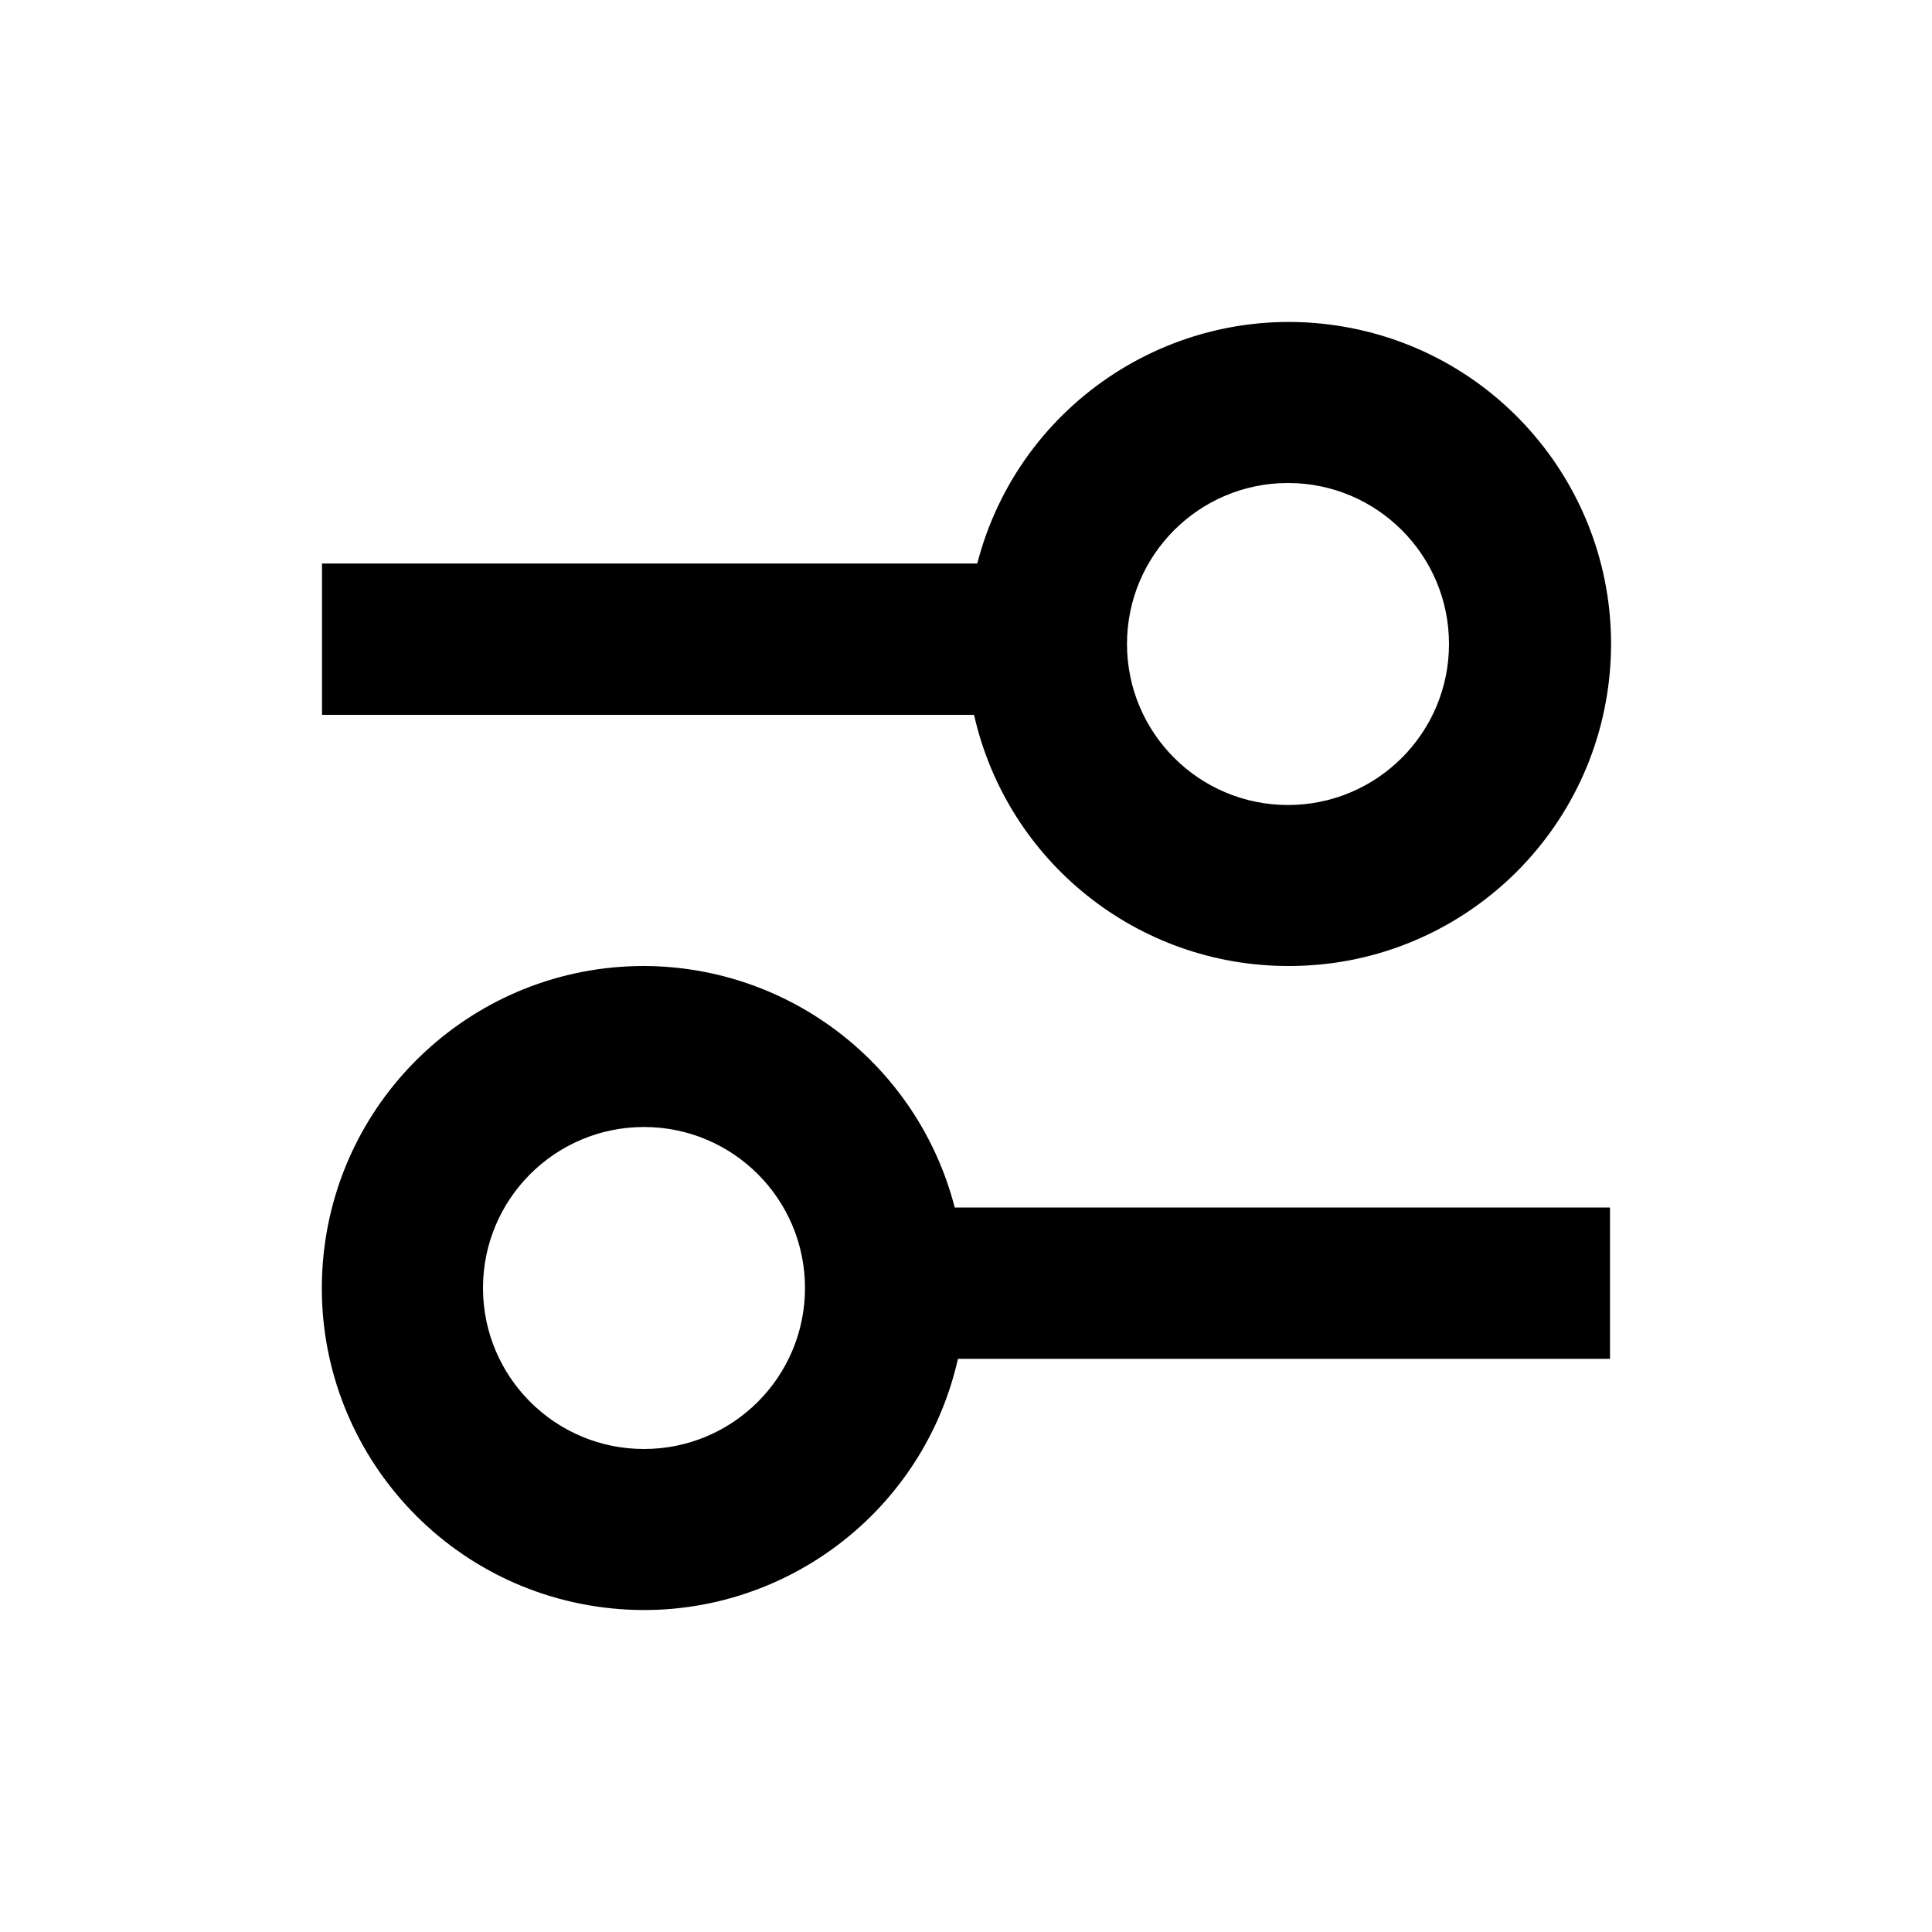
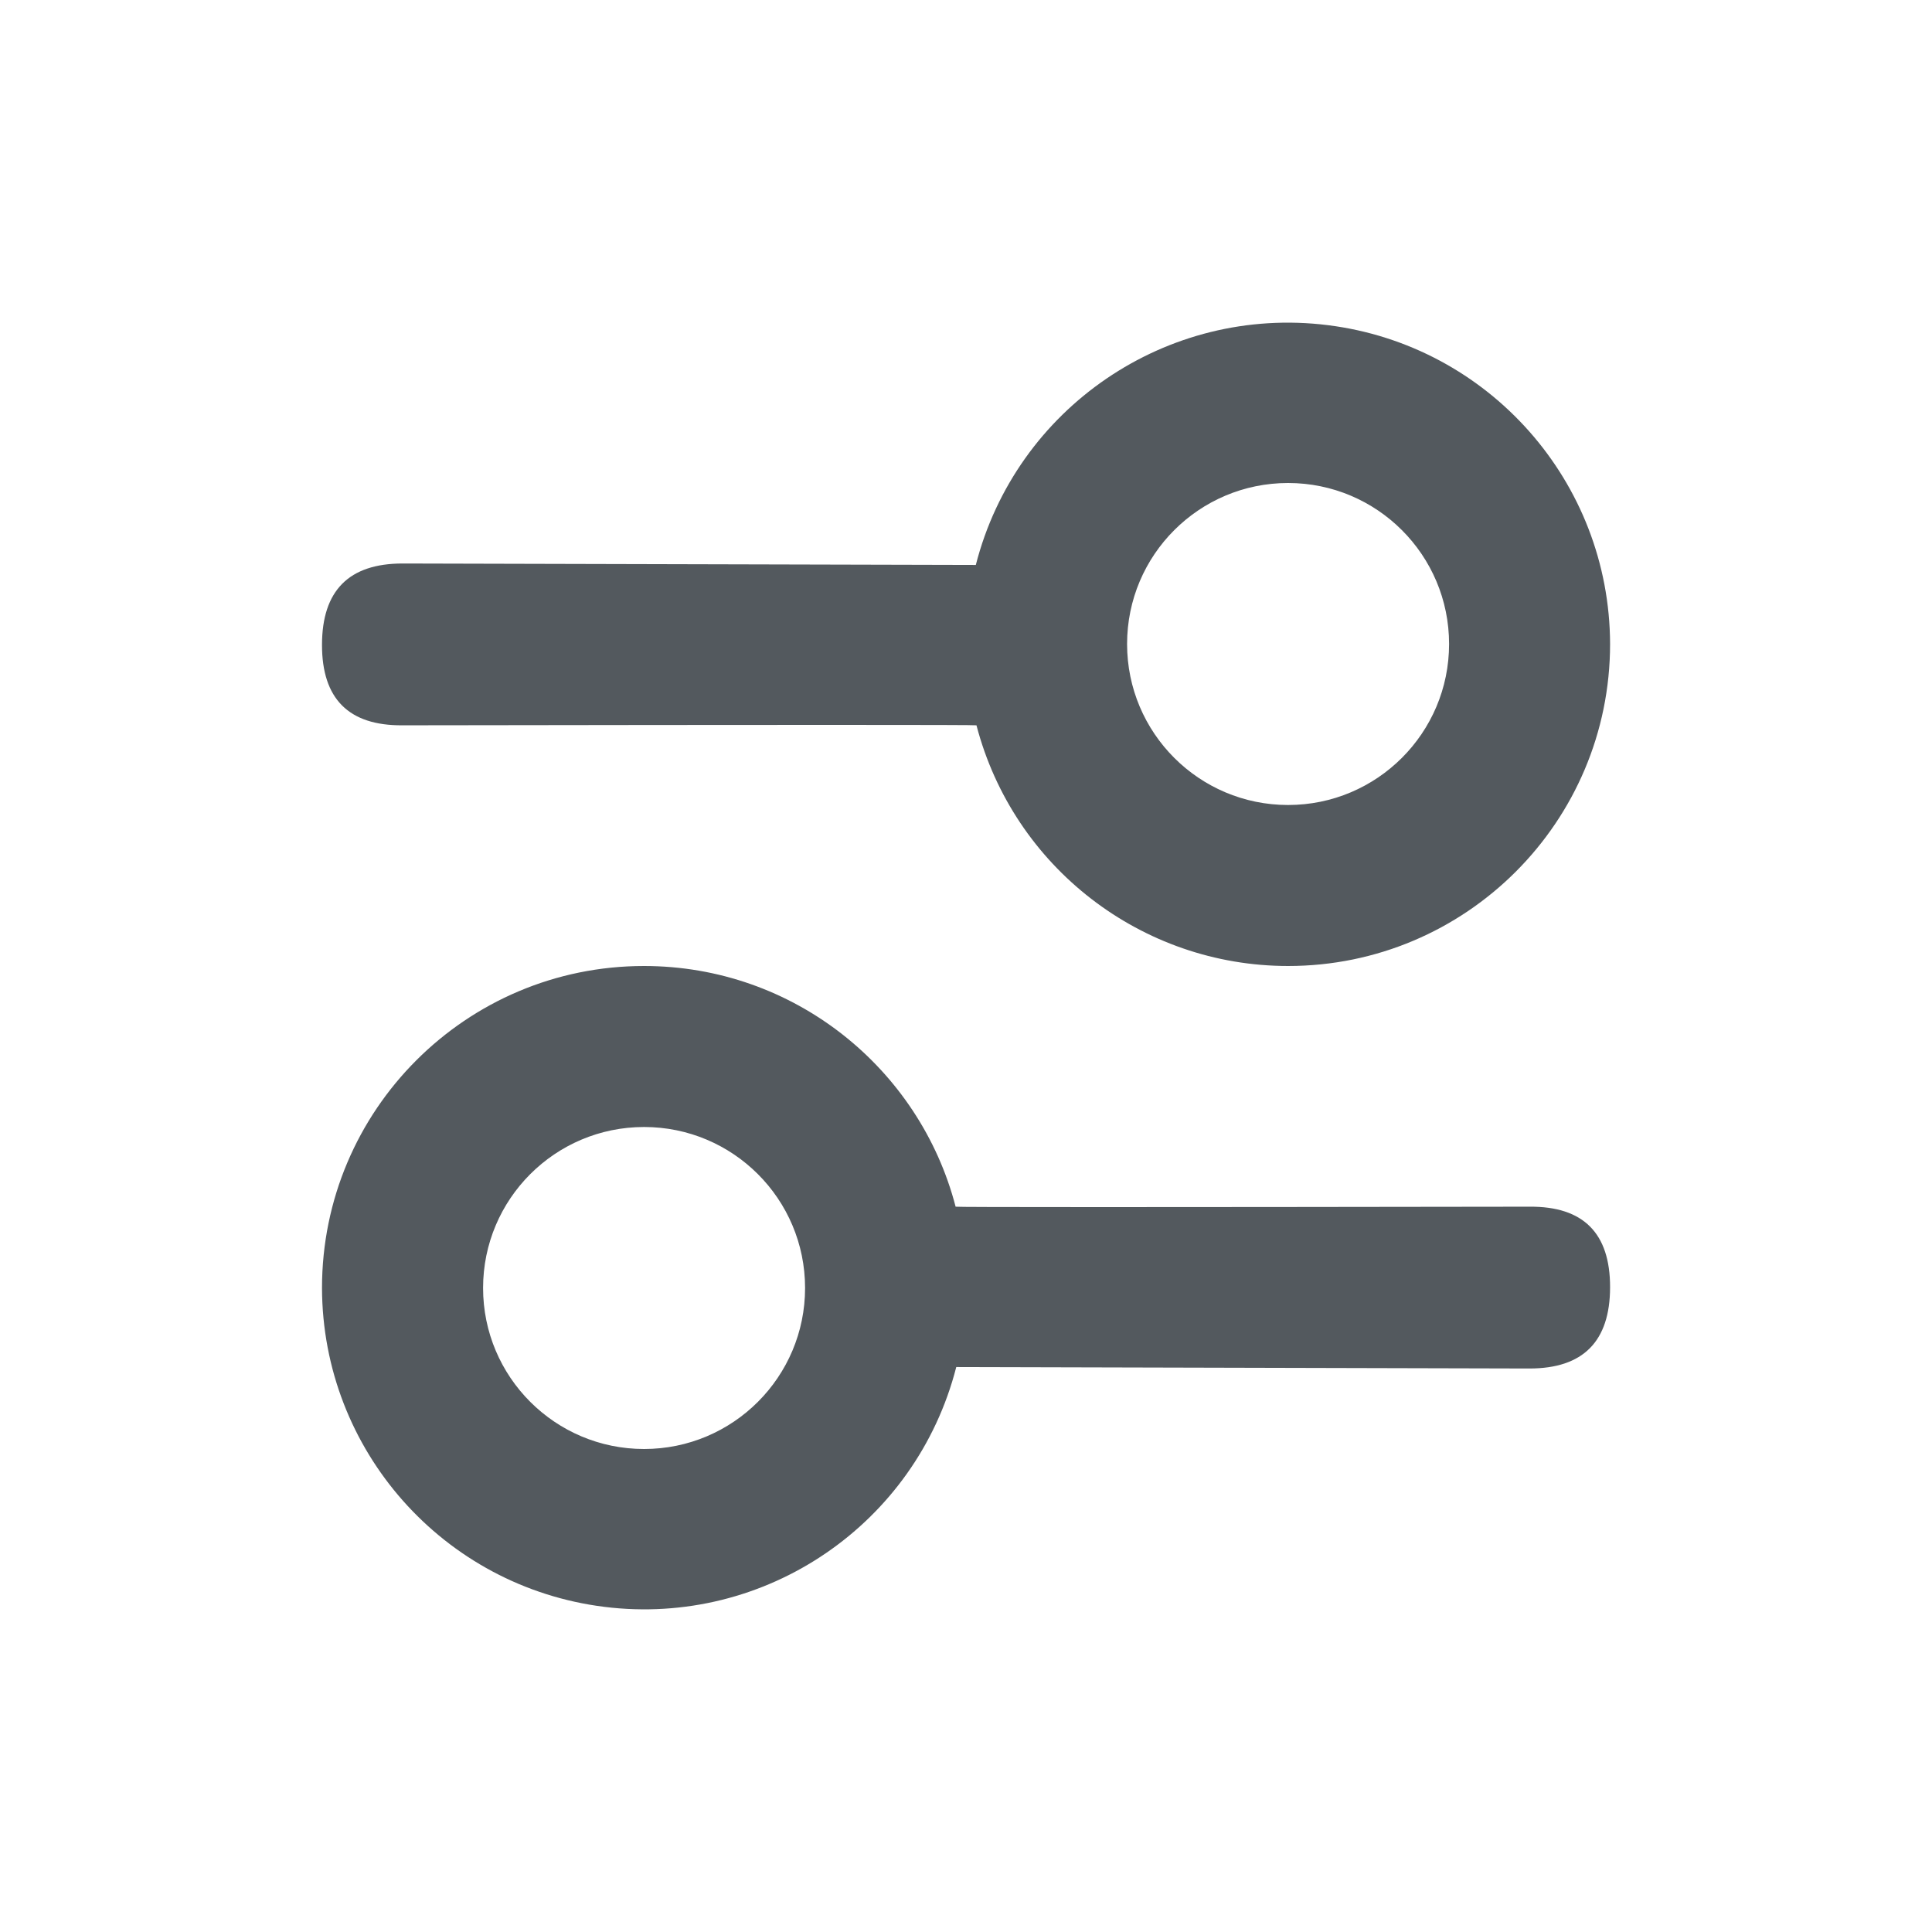
- <svg xmlns="http://www.w3.org/2000/svg" viewBox="0 0 24 24">
-   <g id="adjust">
-     <g id="adjust-2" data-name="adjust">
-       <path d="M16,12a4,4,0,1,0-3.86-5H4V8.88h8.1A4,4,0,0,0,16,12Zm0-6a2,2,0,1,1-2,2A2,2,0,0,1,16,6Z" />
-       <path d="M8,12a4,4,0,1,0,3.9,4.88H20V15H11.86A4,4,0,0,0,8,12Zm0,6a2,2,0,1,1,2-2A2,2,0,0,1,8,18Z" />
-     </g>
-   </g>
+ <svg xmlns="http://www.w3.org/2000/svg" width="24" height="24" viewBox="0 0 24 24">
+   <path fill="#53595E" fill-rule="evenodd" d="M16.001 12a4.002 4.002 0 0 1-3.871-2.99c0-.007-2.377-.007-7.131 0-.667.005-1-.329-.999-1.001C4.001 7.336 4.335 7 5.001 7l7.121.018A4.002 4.002 0 0 1 20.001 8a4 4 0 0 1-4 4zM8 12c1.86 0 3.424 1.27 3.871 2.99 0 .007 2.377.007 7.131 0 .667-.005 1 .329.999 1.001C20 16.664 19.666 17 19 17l-7.121-.018A4.002 4.002 0 0 1 4 16a4 4 0 0 1 4-4zm8.001-2a2 2 0 1 0 0-4 2 2 0 0 0 0 4zm-8 8a2 2 0 1 0 0-4 2 2 0 0 0 0 4z" />
</svg>
